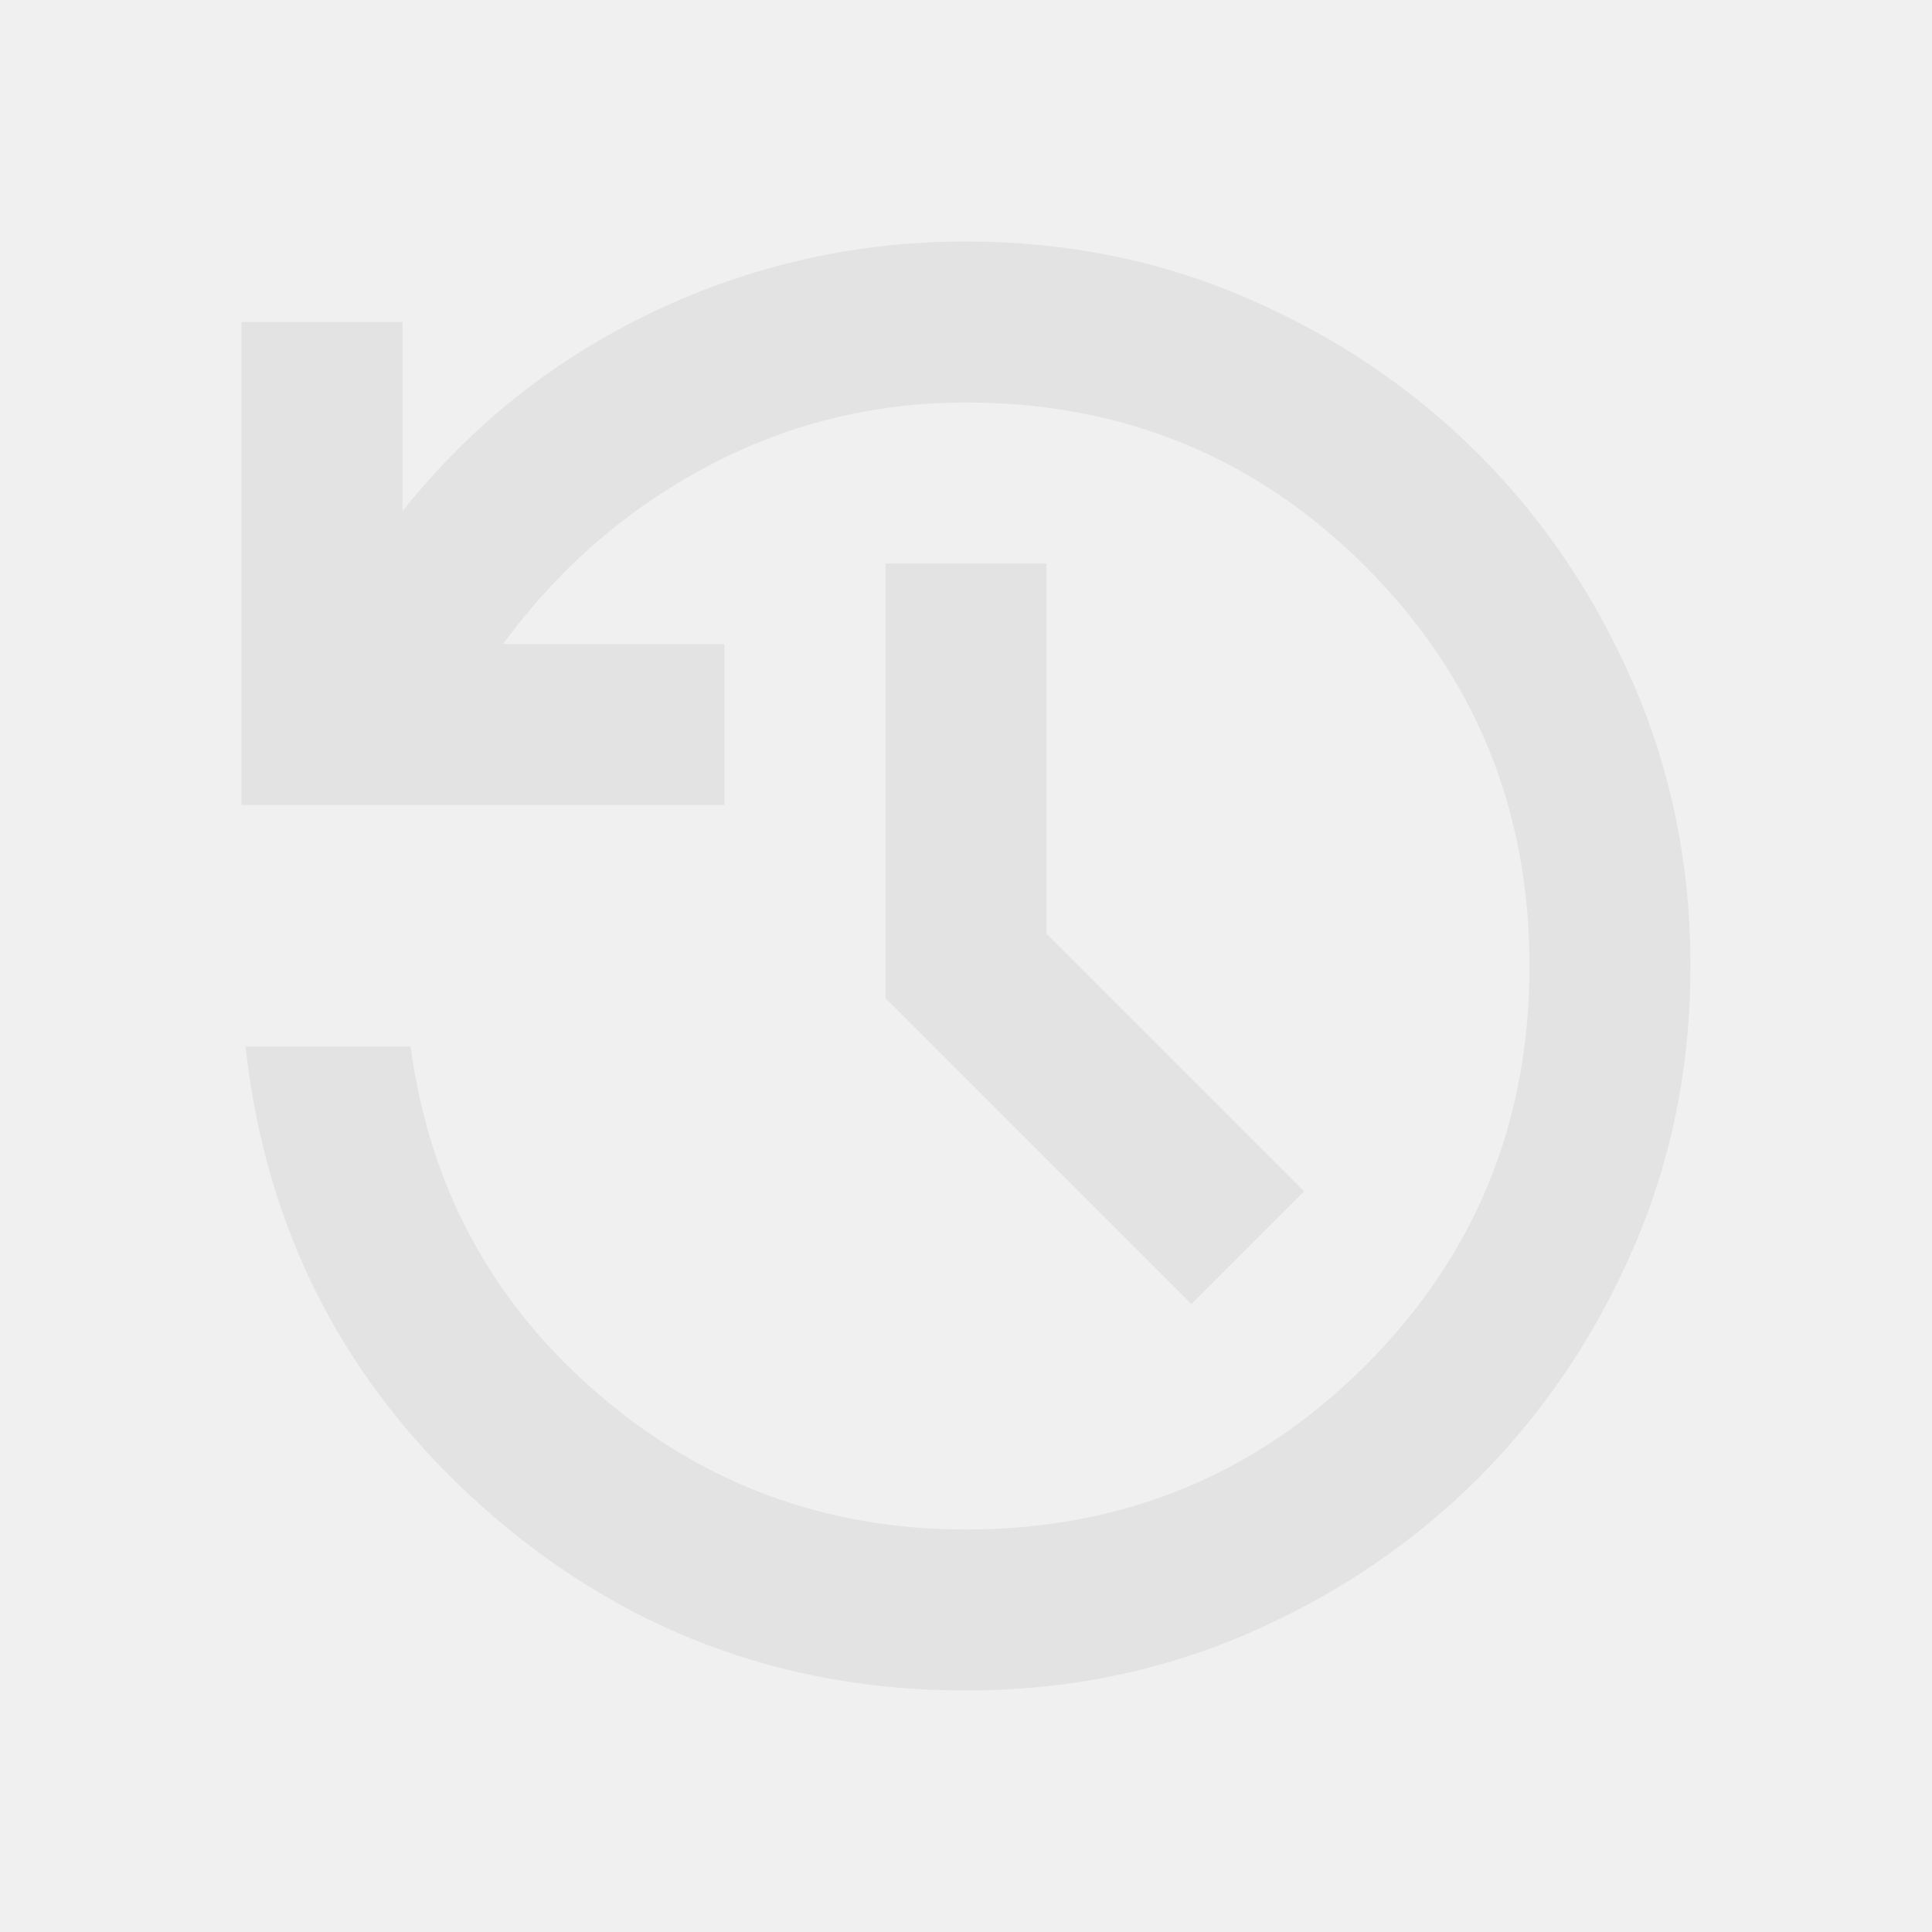
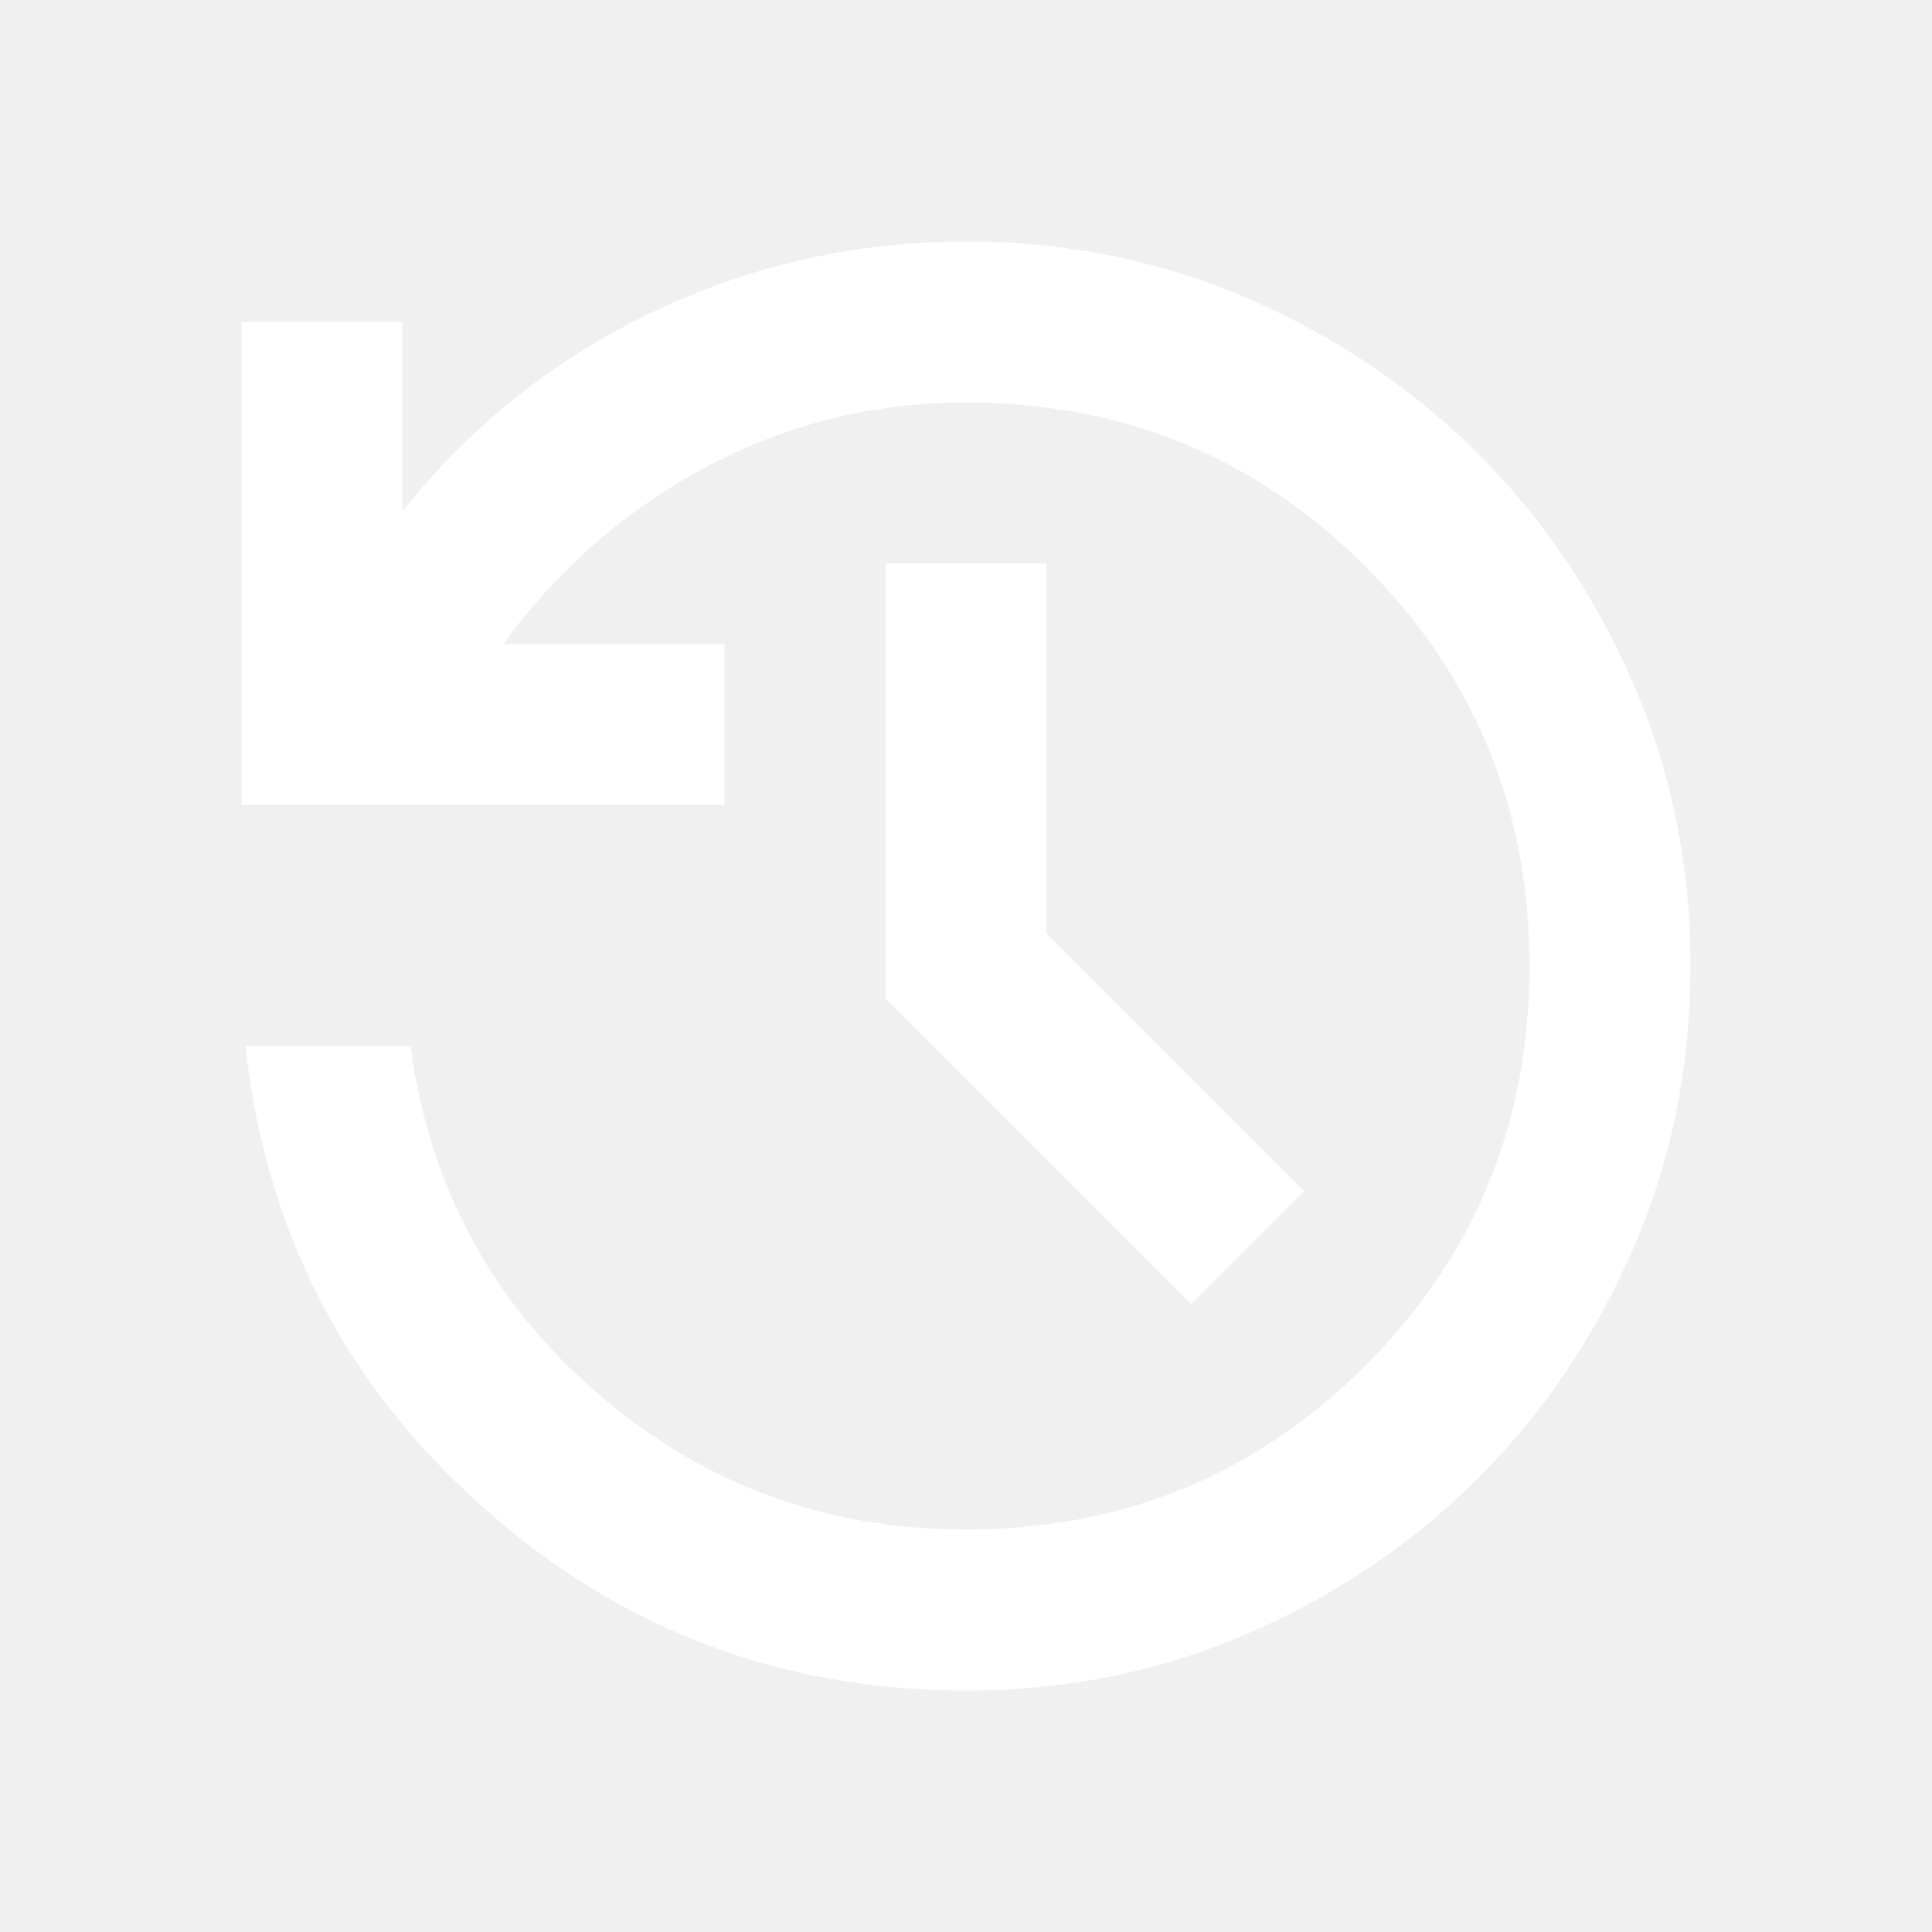
- <svg xmlns="http://www.w3.org/2000/svg" height="24px" viewBox="0 -960 960 960" width="24px" fill="#e3e3e3">
+ <svg xmlns="http://www.w3.org/2000/svg" height="24px" viewBox="0 -960 960 960" width="24px" fill="white">
  <path d="M480-120q-138 0-240.5-91.5T122-440h82q14 104 92.5 172T480-200q117 0 198.5-81.5T760-480q0-117-81.5-198.5T480-760q-69 0-129 32t-101 88h110v80H120v-240h80v94q51-64 124.5-99T480-840q75 0 140.5 28.5t114 77q48.5 48.5 77 114T840-480q0 75-28.5 140.5t-77 114q-48.5 48.5-114 77T480-120Zm112-192L440-464v-216h80v184l128 128-56 56Z" />
</svg>
